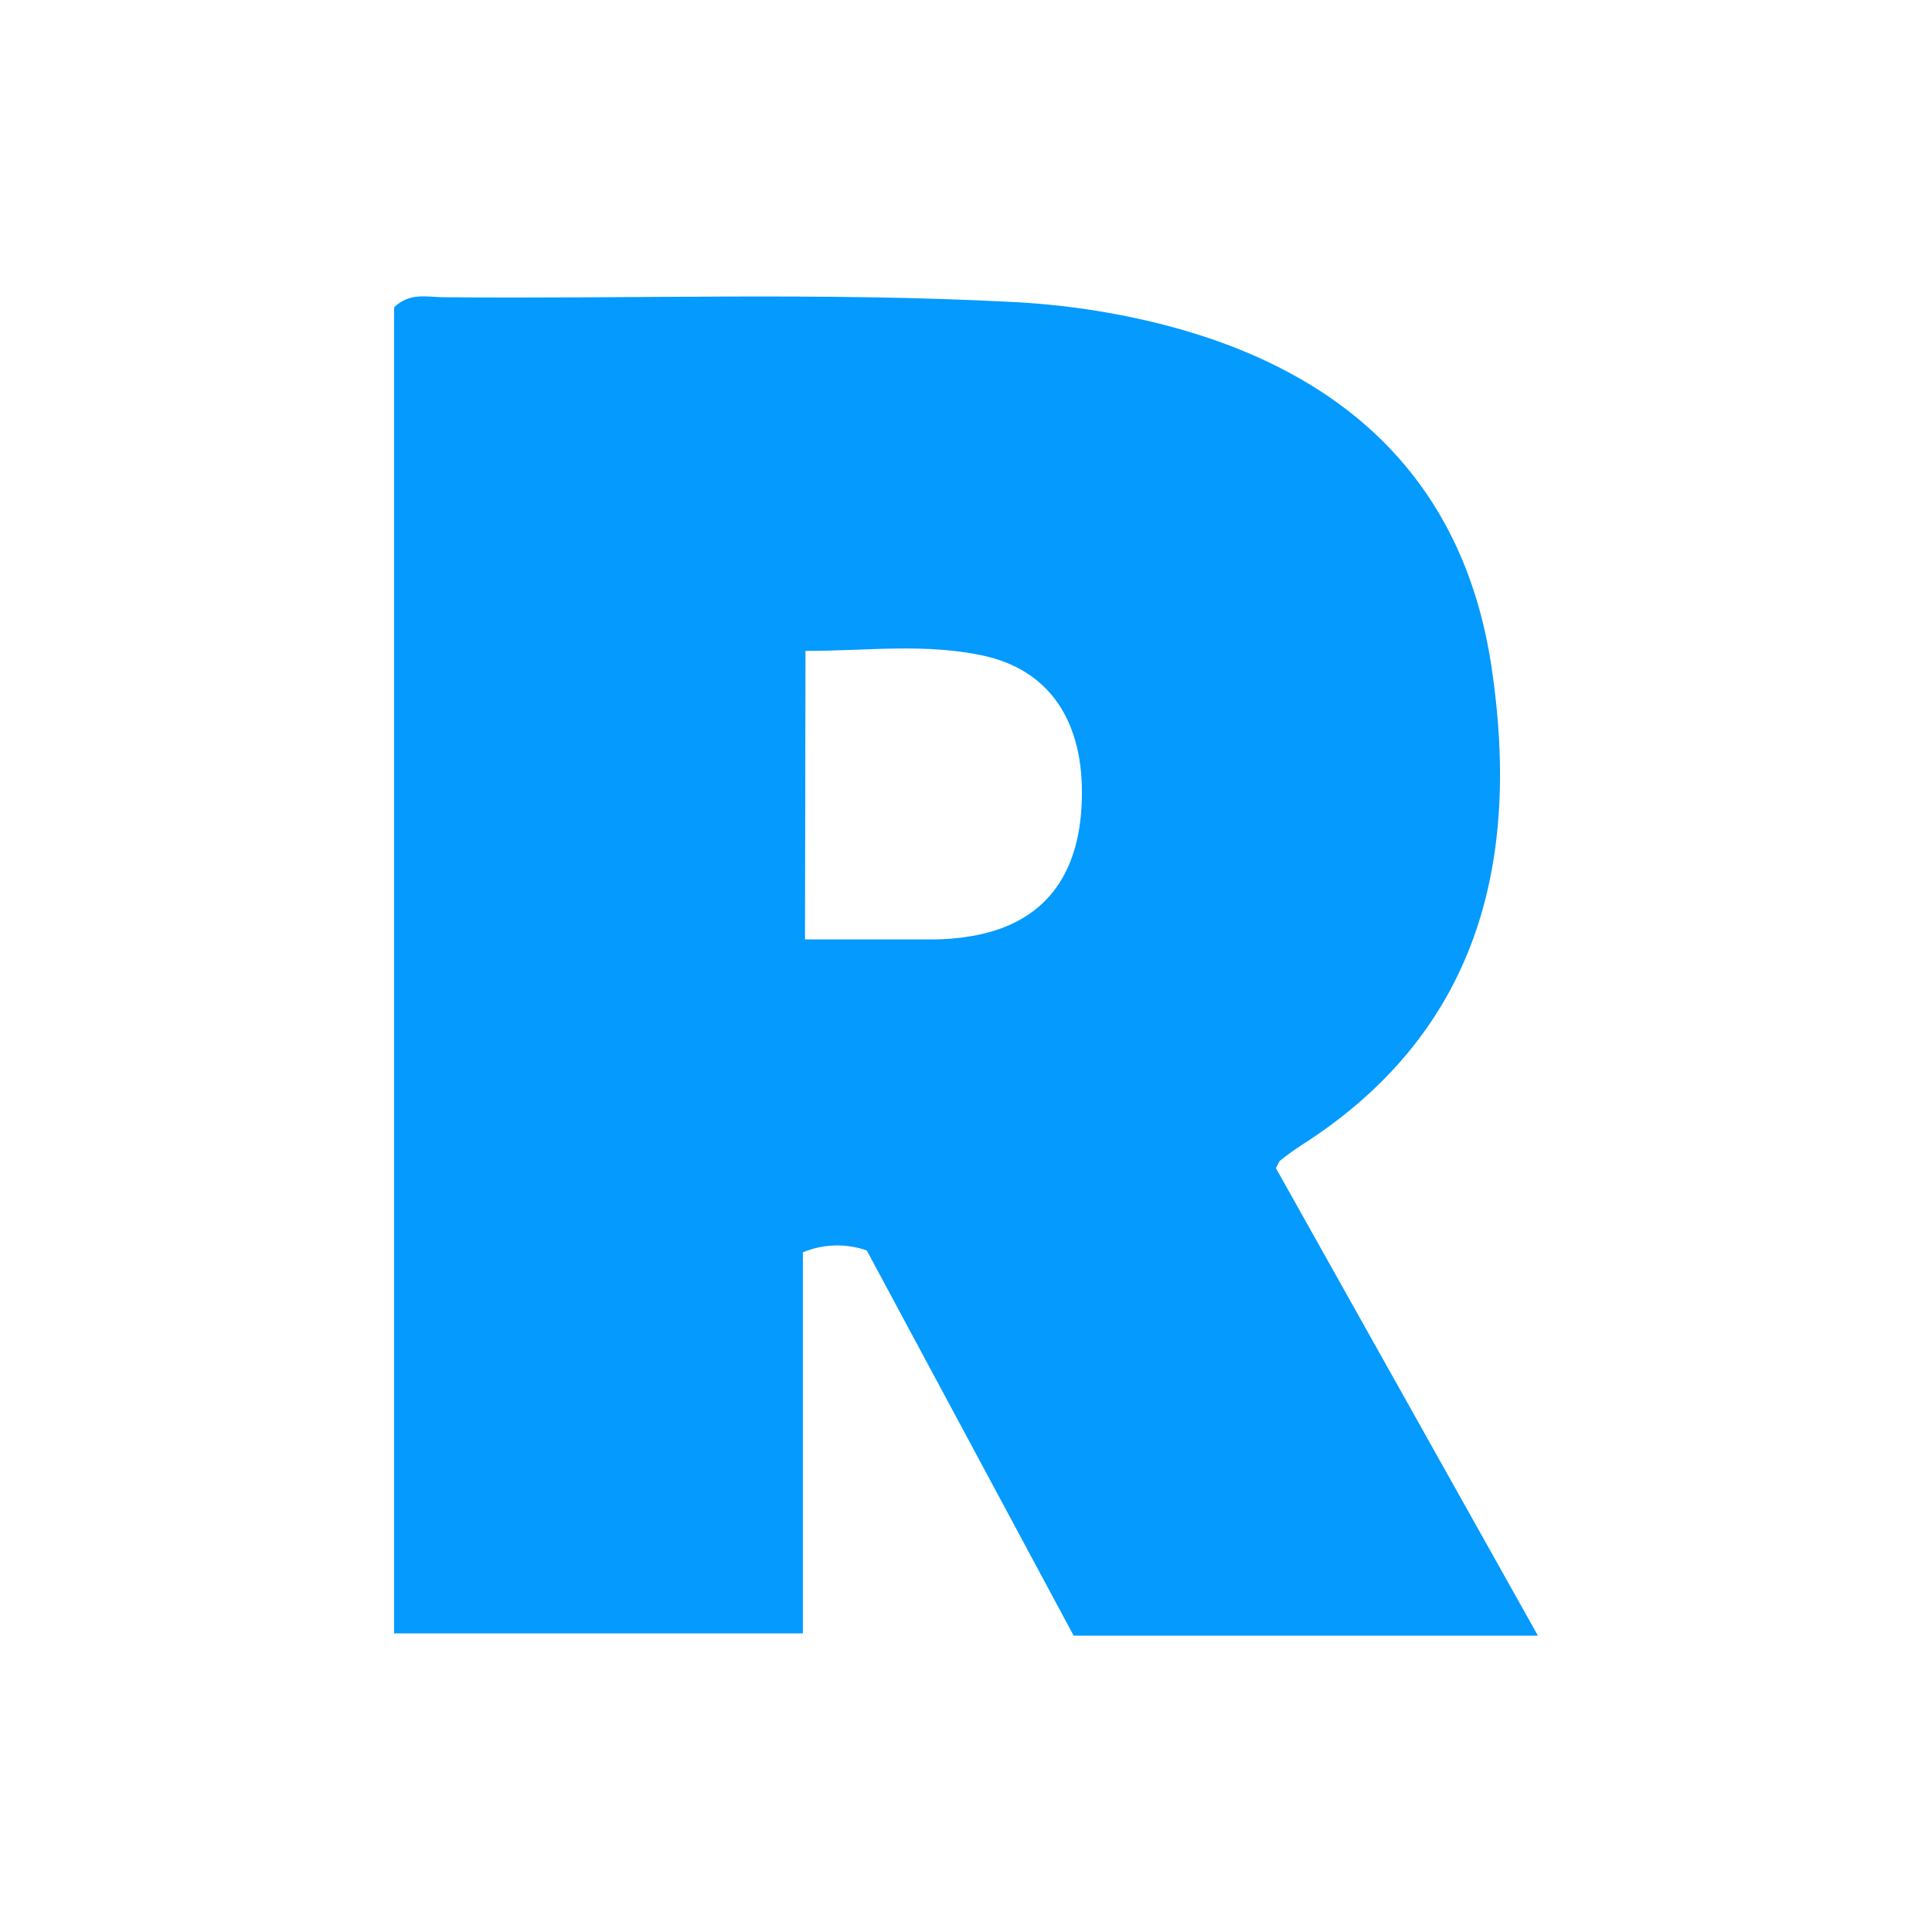
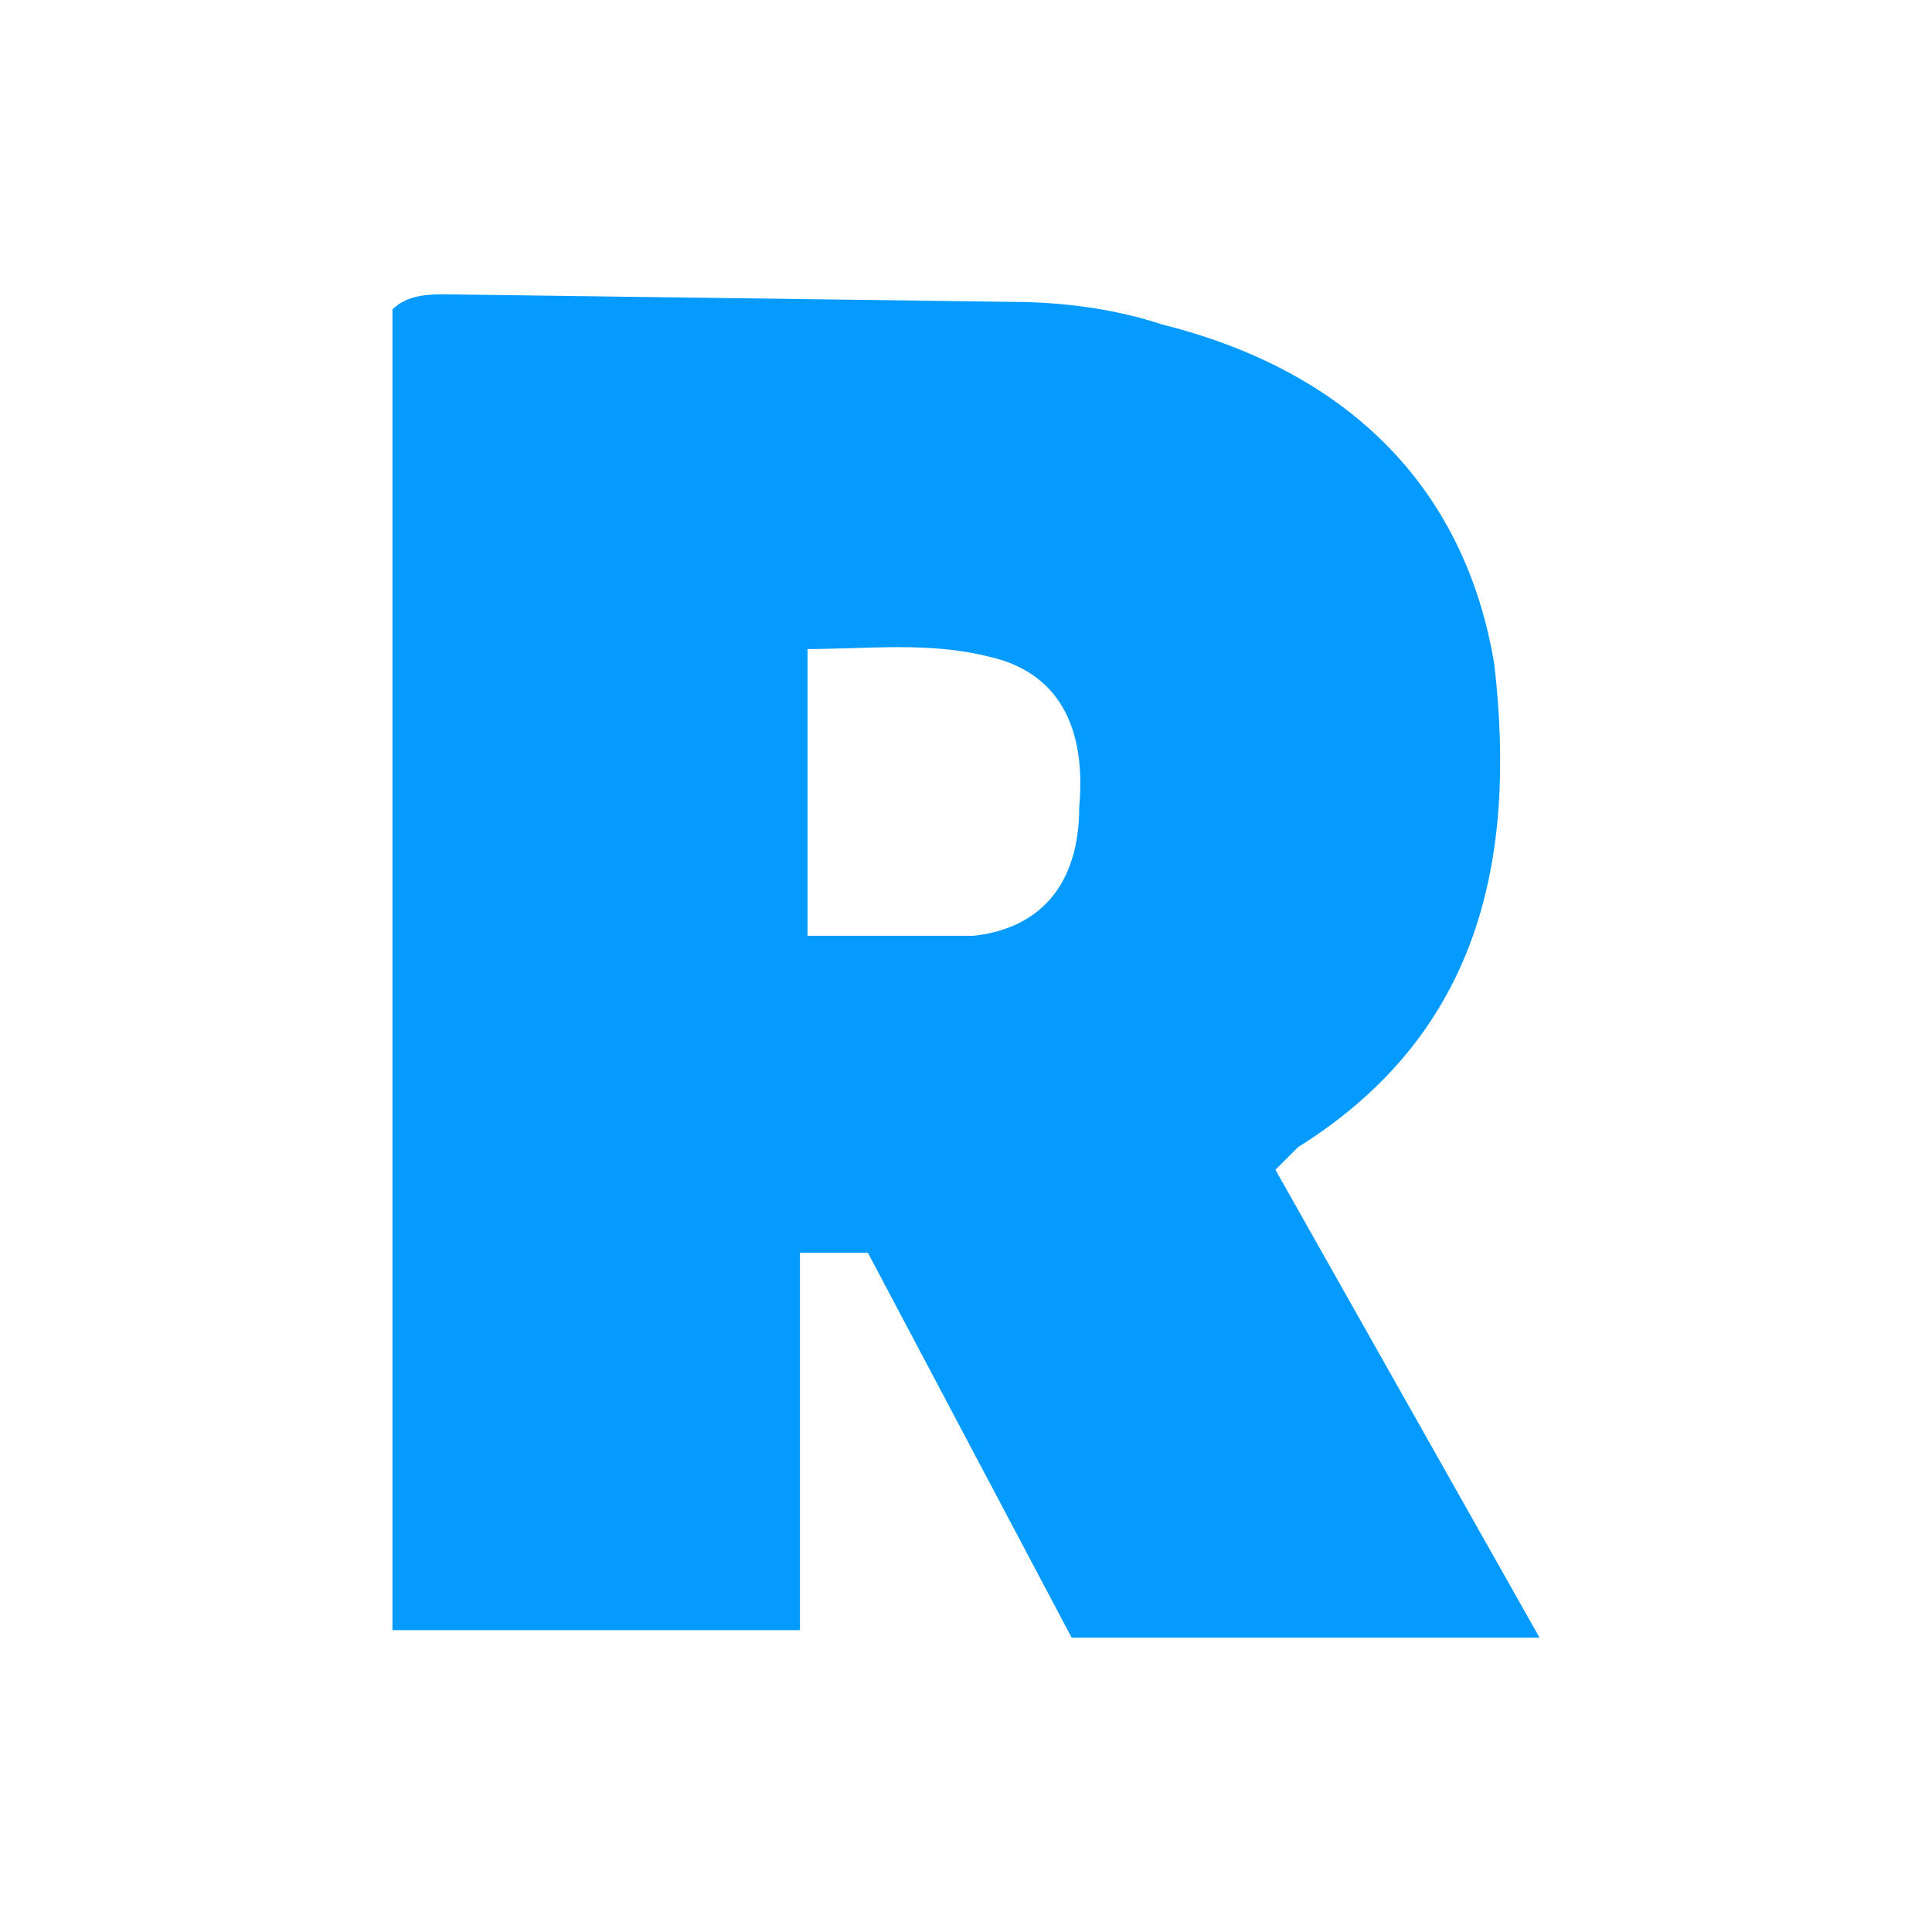
<svg xmlns="http://www.w3.org/2000/svg" viewBox="0 0 256 256">
-   <rect width="256" height="256" fill="#fff" />
-   <path d="m203.78 216.73h-61.517l-27.41-51.038c-2.756-0.965-5.771-0.877-8.466 0.246v50.497h-54.165v-175.71c2.014-1.981 4.323-1.375 6.419-1.342 25.085 0.245 50.186-0.688 75.32 0.622 6.814 0.327 13.577 1.336 20.189 3.013 23.89 6.156 39.773 20.516 43.49 45.388 3.848 25.708-1.638 48.402-25.364 63.45-0.917 0.589-1.784 1.244-2.636 1.916-0.18 0.131-0.262 0.442-0.573 1.015l34.713 61.943zm-97.114-92.252h17.061c1.647-8e-3 3.289-0.15 4.913-0.425 9.136-1.523 14.049-7.319 14.654-16.931 0.672-10.676-3.618-18.011-12.608-20.156-7.925-1.818-16.013-0.688-23.955-0.721l-0.065 38.233z" fill="#049afe" />
+   <path fill="#fff" d="M0 0h256v256H0z" />
+   <path fill="#049afe" d="M204 217h-62l-27-51h-9v50H52V41c2-2 5-2 7-2l75 1c7 0 14 1 20 3 24 6 40 21 44 45 3 26-2 49-26 64l-2 2-1 1 35 62zm-97-93h22c9-1 14-7 14-17 1-11-3-18-12-20-8-2-16-1-24-1v38z" />
</svg>
